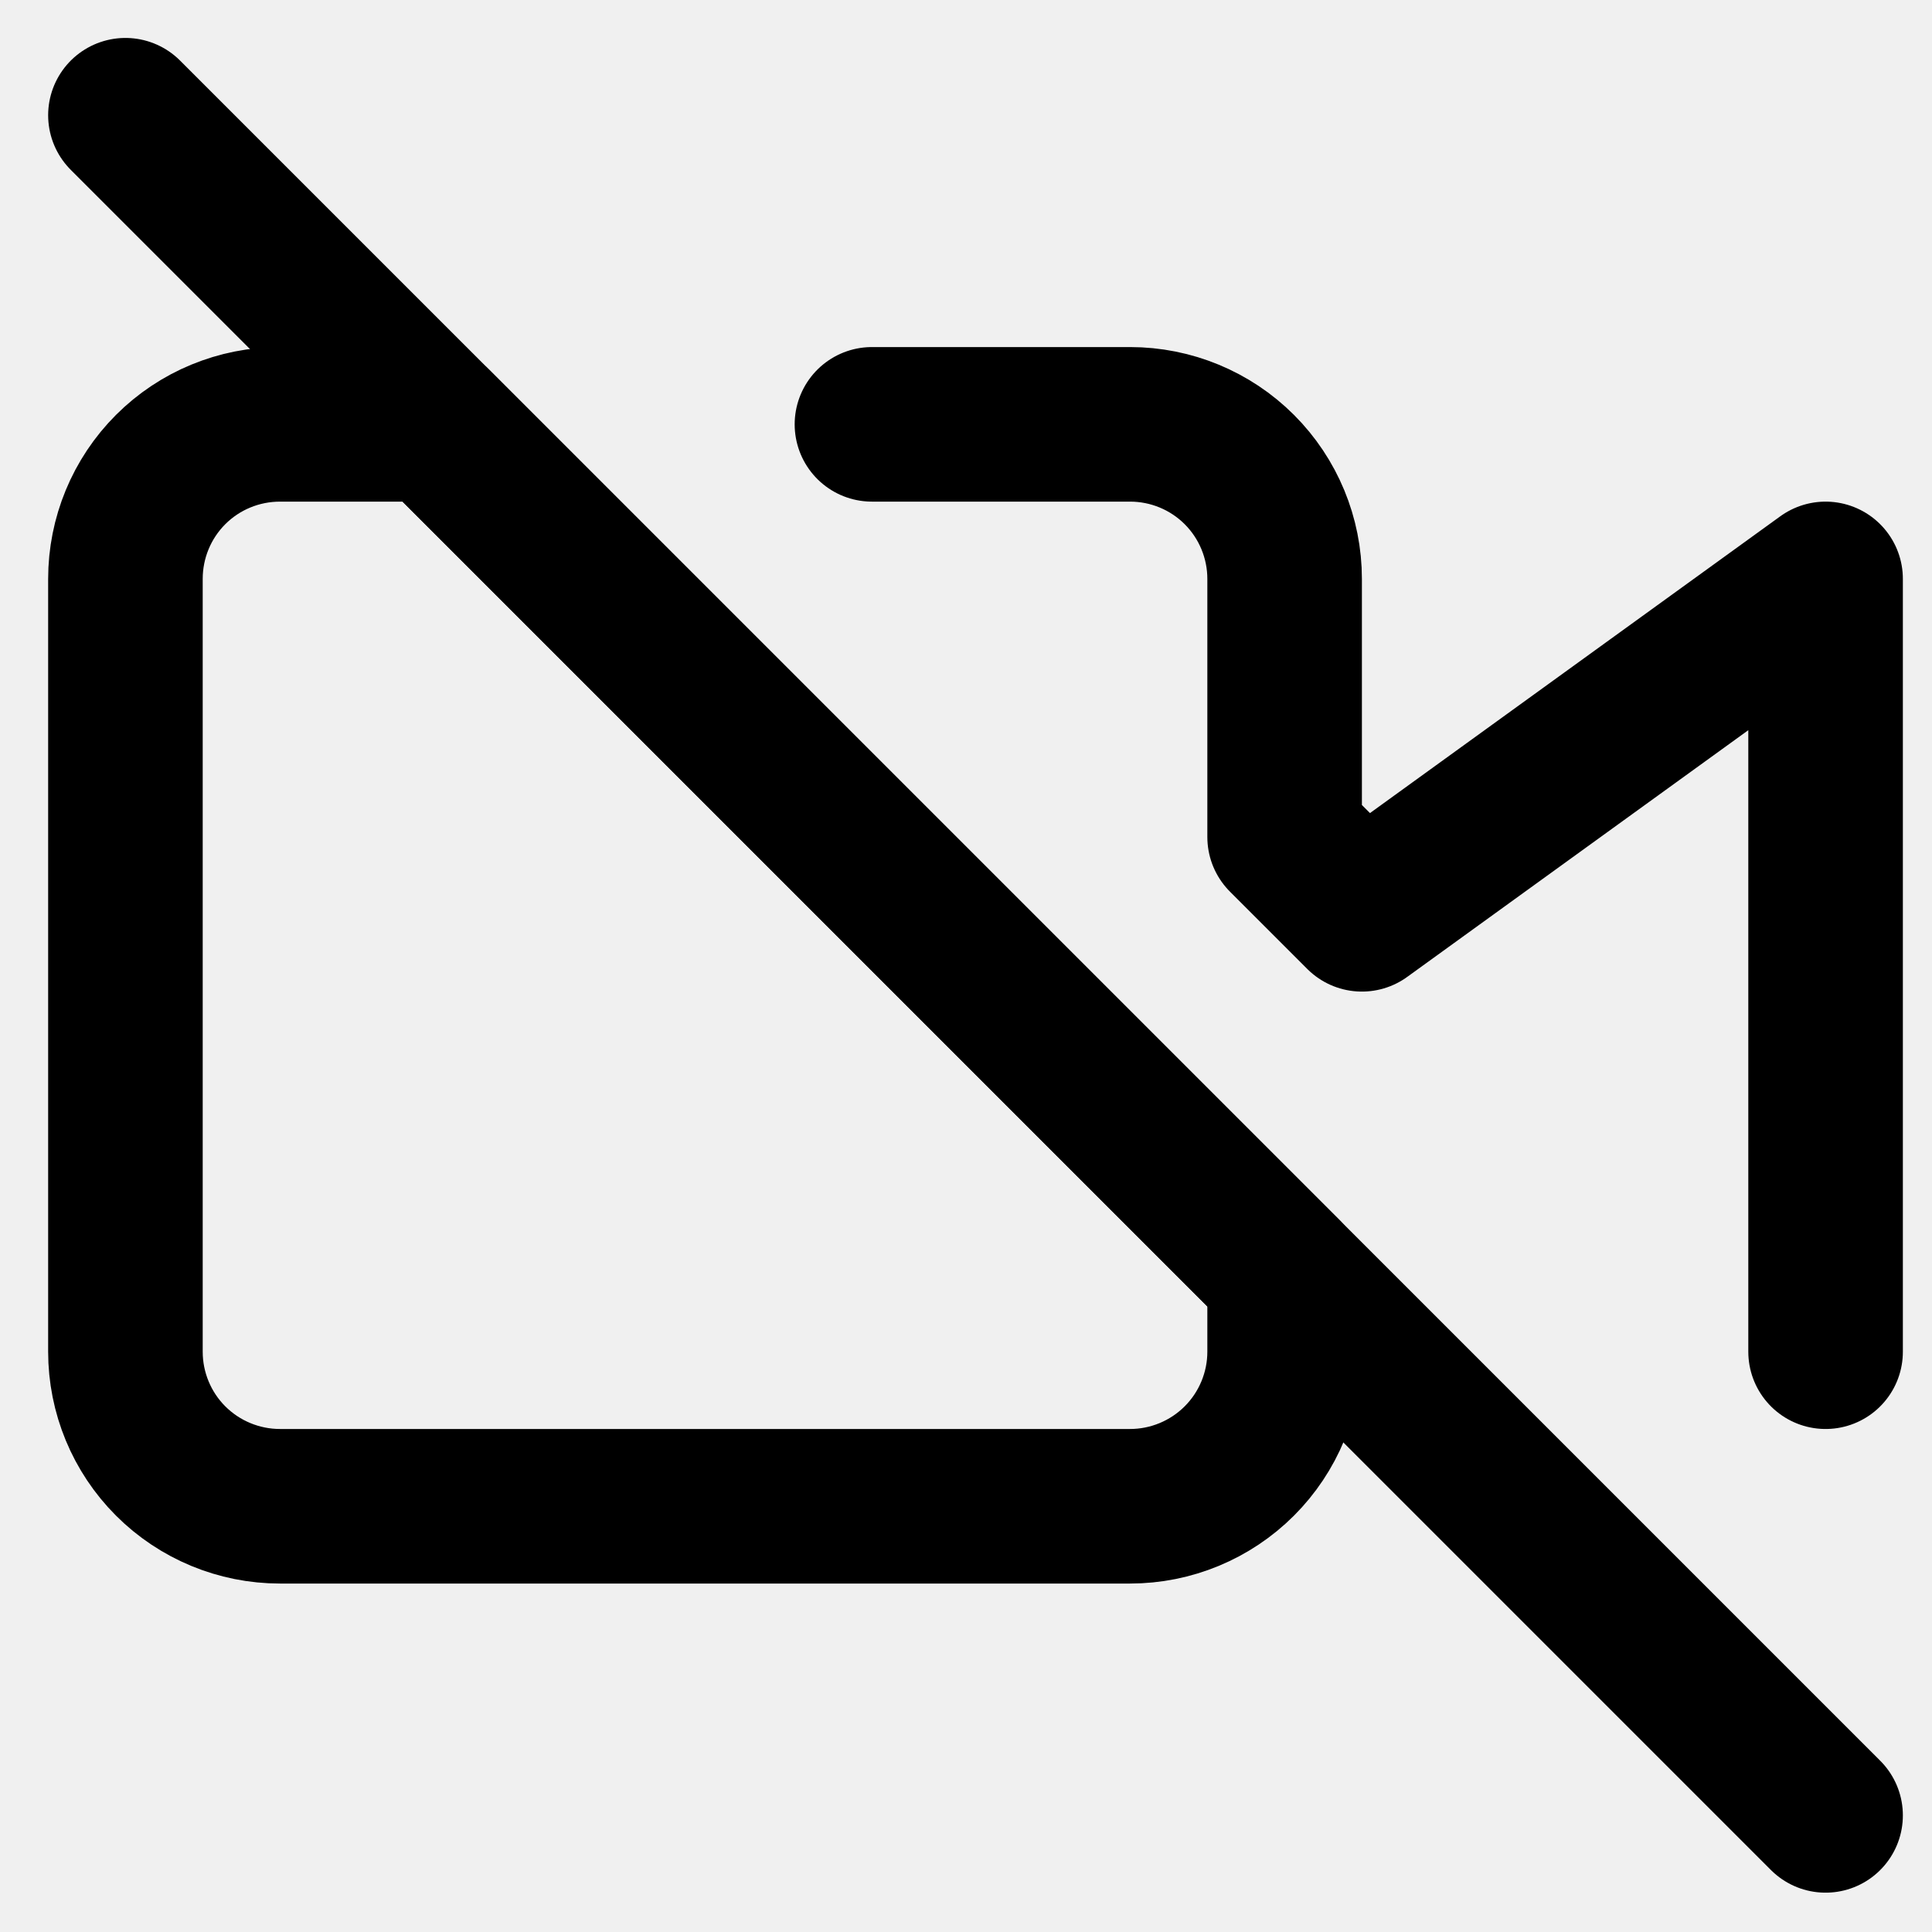
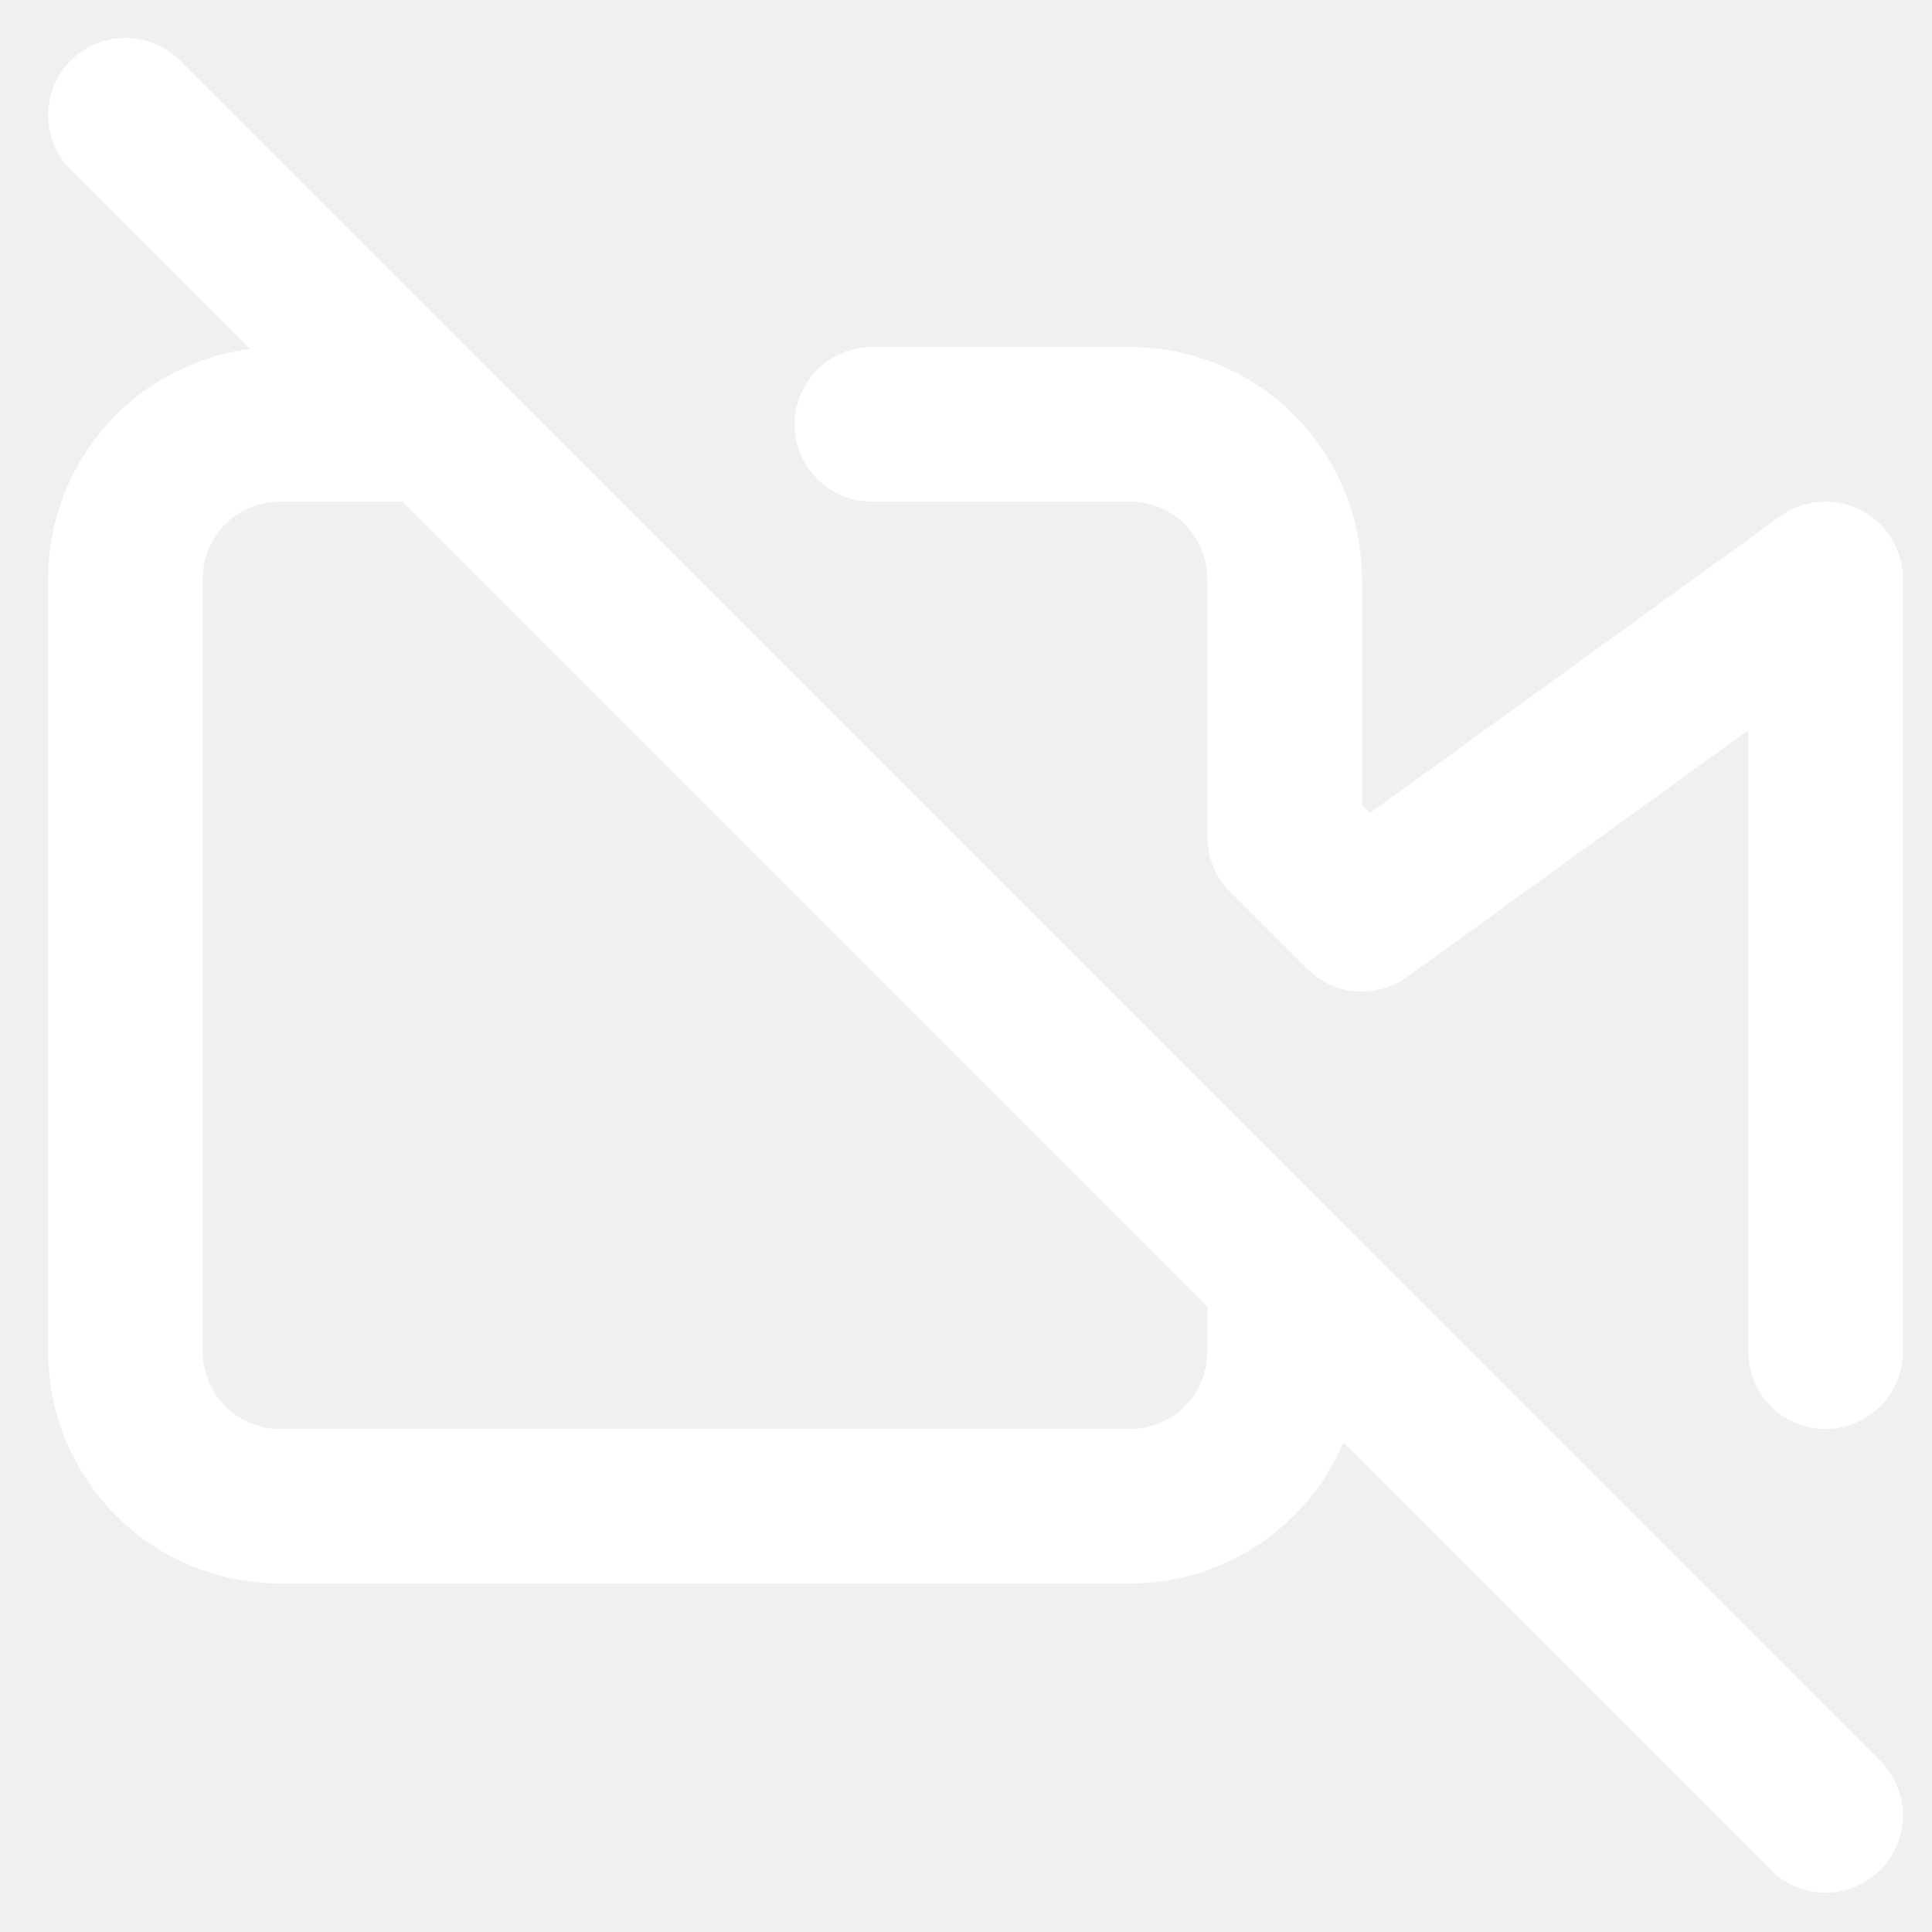
<svg xmlns="http://www.w3.org/2000/svg" width="25" height="25" viewBox="0 0 25 25" fill="none">
  <g clip-path="url(#clip0_148_2)">
-     <path d="M11.283 5.491H14.623C15.153 5.491 15.662 5.701 16.037 6.076C16.412 6.451 16.623 6.96 16.623 7.491V10.831L17.623 11.831L23.623 7.491V17.491M16.623 16.491V17.491C16.623 18.021 16.412 18.53 16.037 18.905C15.662 19.28 15.153 19.491 14.623 19.491H3.623C3.092 19.491 2.583 19.28 2.208 18.905C1.833 18.53 1.623 18.021 1.623 17.491V7.491C1.623 6.96 1.833 6.451 2.208 6.076C2.583 5.701 3.092 5.491 3.623 5.491H5.623L16.623 16.491Z" stroke="black" stroke-width="2" stroke-linecap="round" stroke-linejoin="round" />
-     <path d="M1.623 1.491L23.623 23.491" stroke="black" stroke-width="2" stroke-linecap="round" stroke-linejoin="round" />
+     <path d="M11.283 5.491H14.623C15.153 5.491 15.662 5.701 16.037 6.076C16.412 6.451 16.623 6.96 16.623 7.491V10.831L17.623 11.831L23.623 7.491V17.491M16.623 16.491V17.491C16.623 18.021 16.412 18.53 16.037 18.905C15.662 19.28 15.153 19.491 14.623 19.491H3.623C3.092 19.491 2.583 19.28 2.208 18.905C1.833 18.53 1.623 18.021 1.623 17.491V7.491C1.623 6.96 1.833 6.451 2.208 6.076C2.583 5.701 3.092 5.491 3.623 5.491H5.623L16.623 16.491Z" stroke="white" stroke-width="2" stroke-linecap="round" stroke-linejoin="round" />
+     <path d="M1.623 1.491L23.623 23.491" stroke="white" stroke-width="2" stroke-linecap="round" stroke-linejoin="round" />
  </g>
  <defs>
    <clipPath id="clip0_148_2">
      <rect width="24" height="24" fill="white" transform="translate(0.622641 0.49054)" />
    </clipPath>
  </defs>
</svg>
